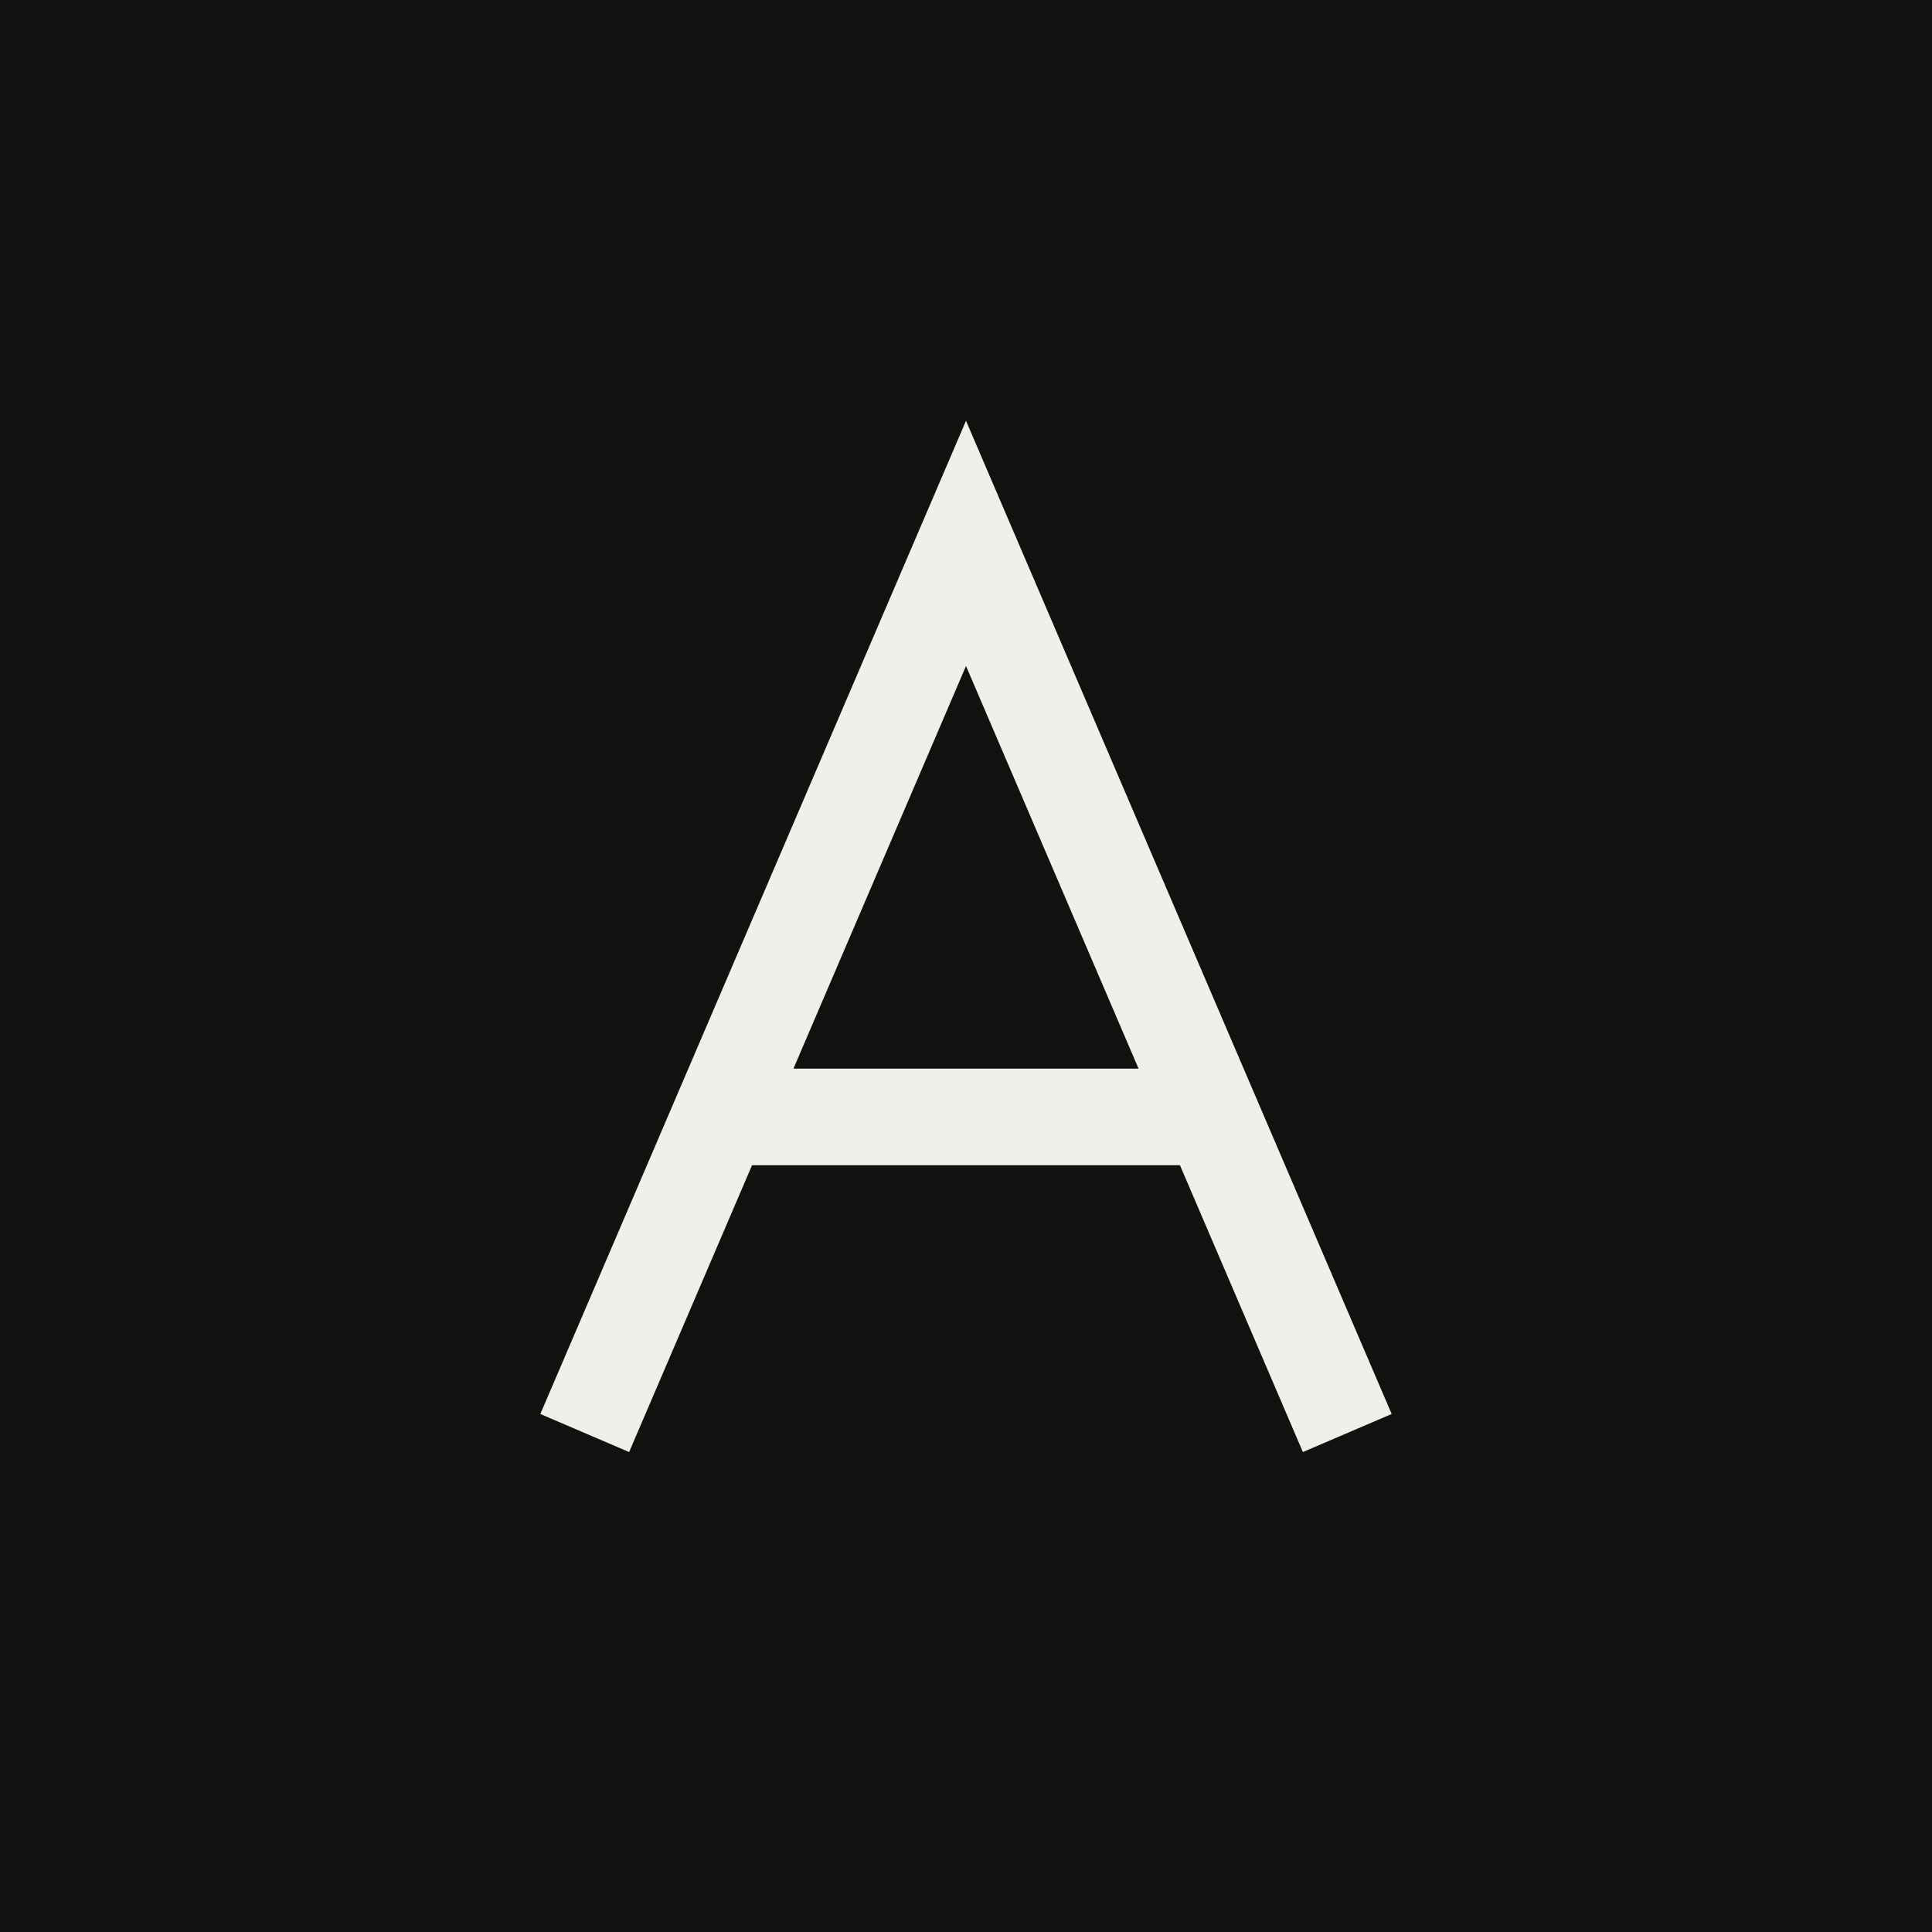
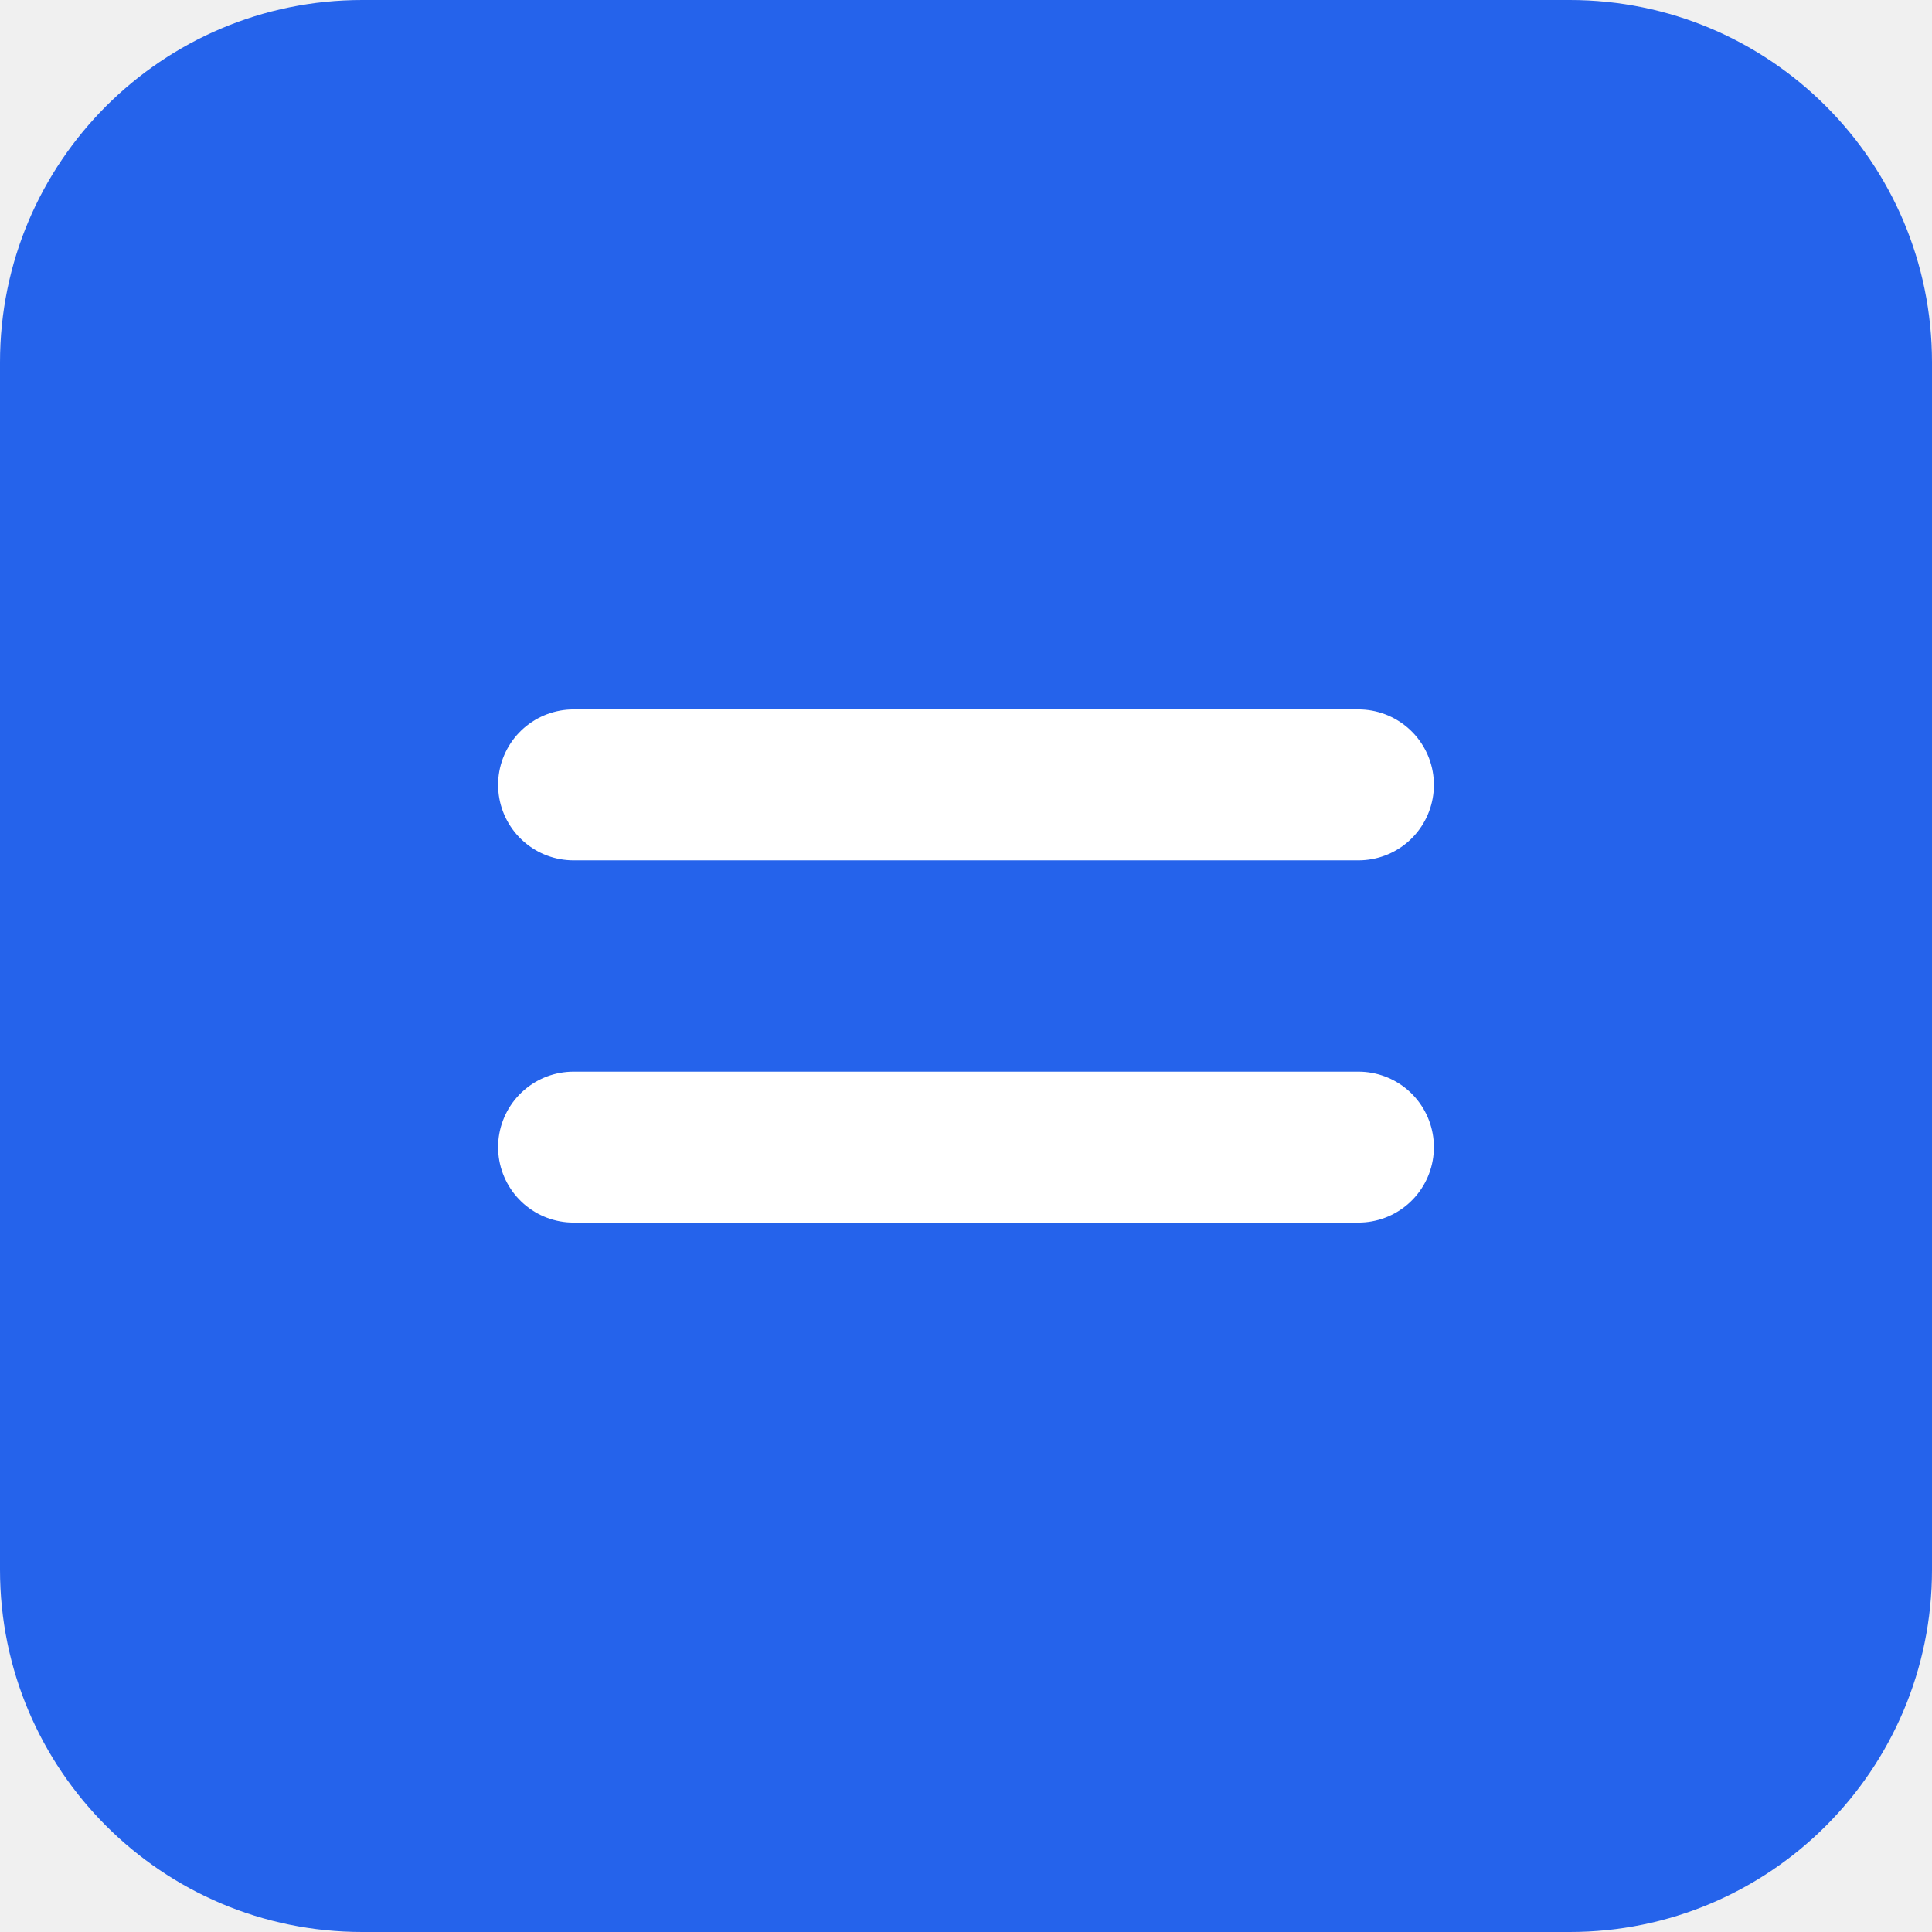
<svg xmlns="http://www.w3.org/2000/svg" viewBox="0 0 64 64" role="img" aria-label="Arithmetic">
-   <rect width="64" height="64" fill="#111110" />
-   <path d="M20 46 32 18l12 28M24.5 37h15" fill="none" stroke="#f1efe9" stroke-width="3.2" stroke-linecap="square" />
+   <rect width="64" height="64" rx="12" fill="#2563eb" />
+   <path d="M19 26h26M19 38h26" fill="none" stroke="#ffffff" stroke-width="5" stroke-linecap="round" />
</svg>
